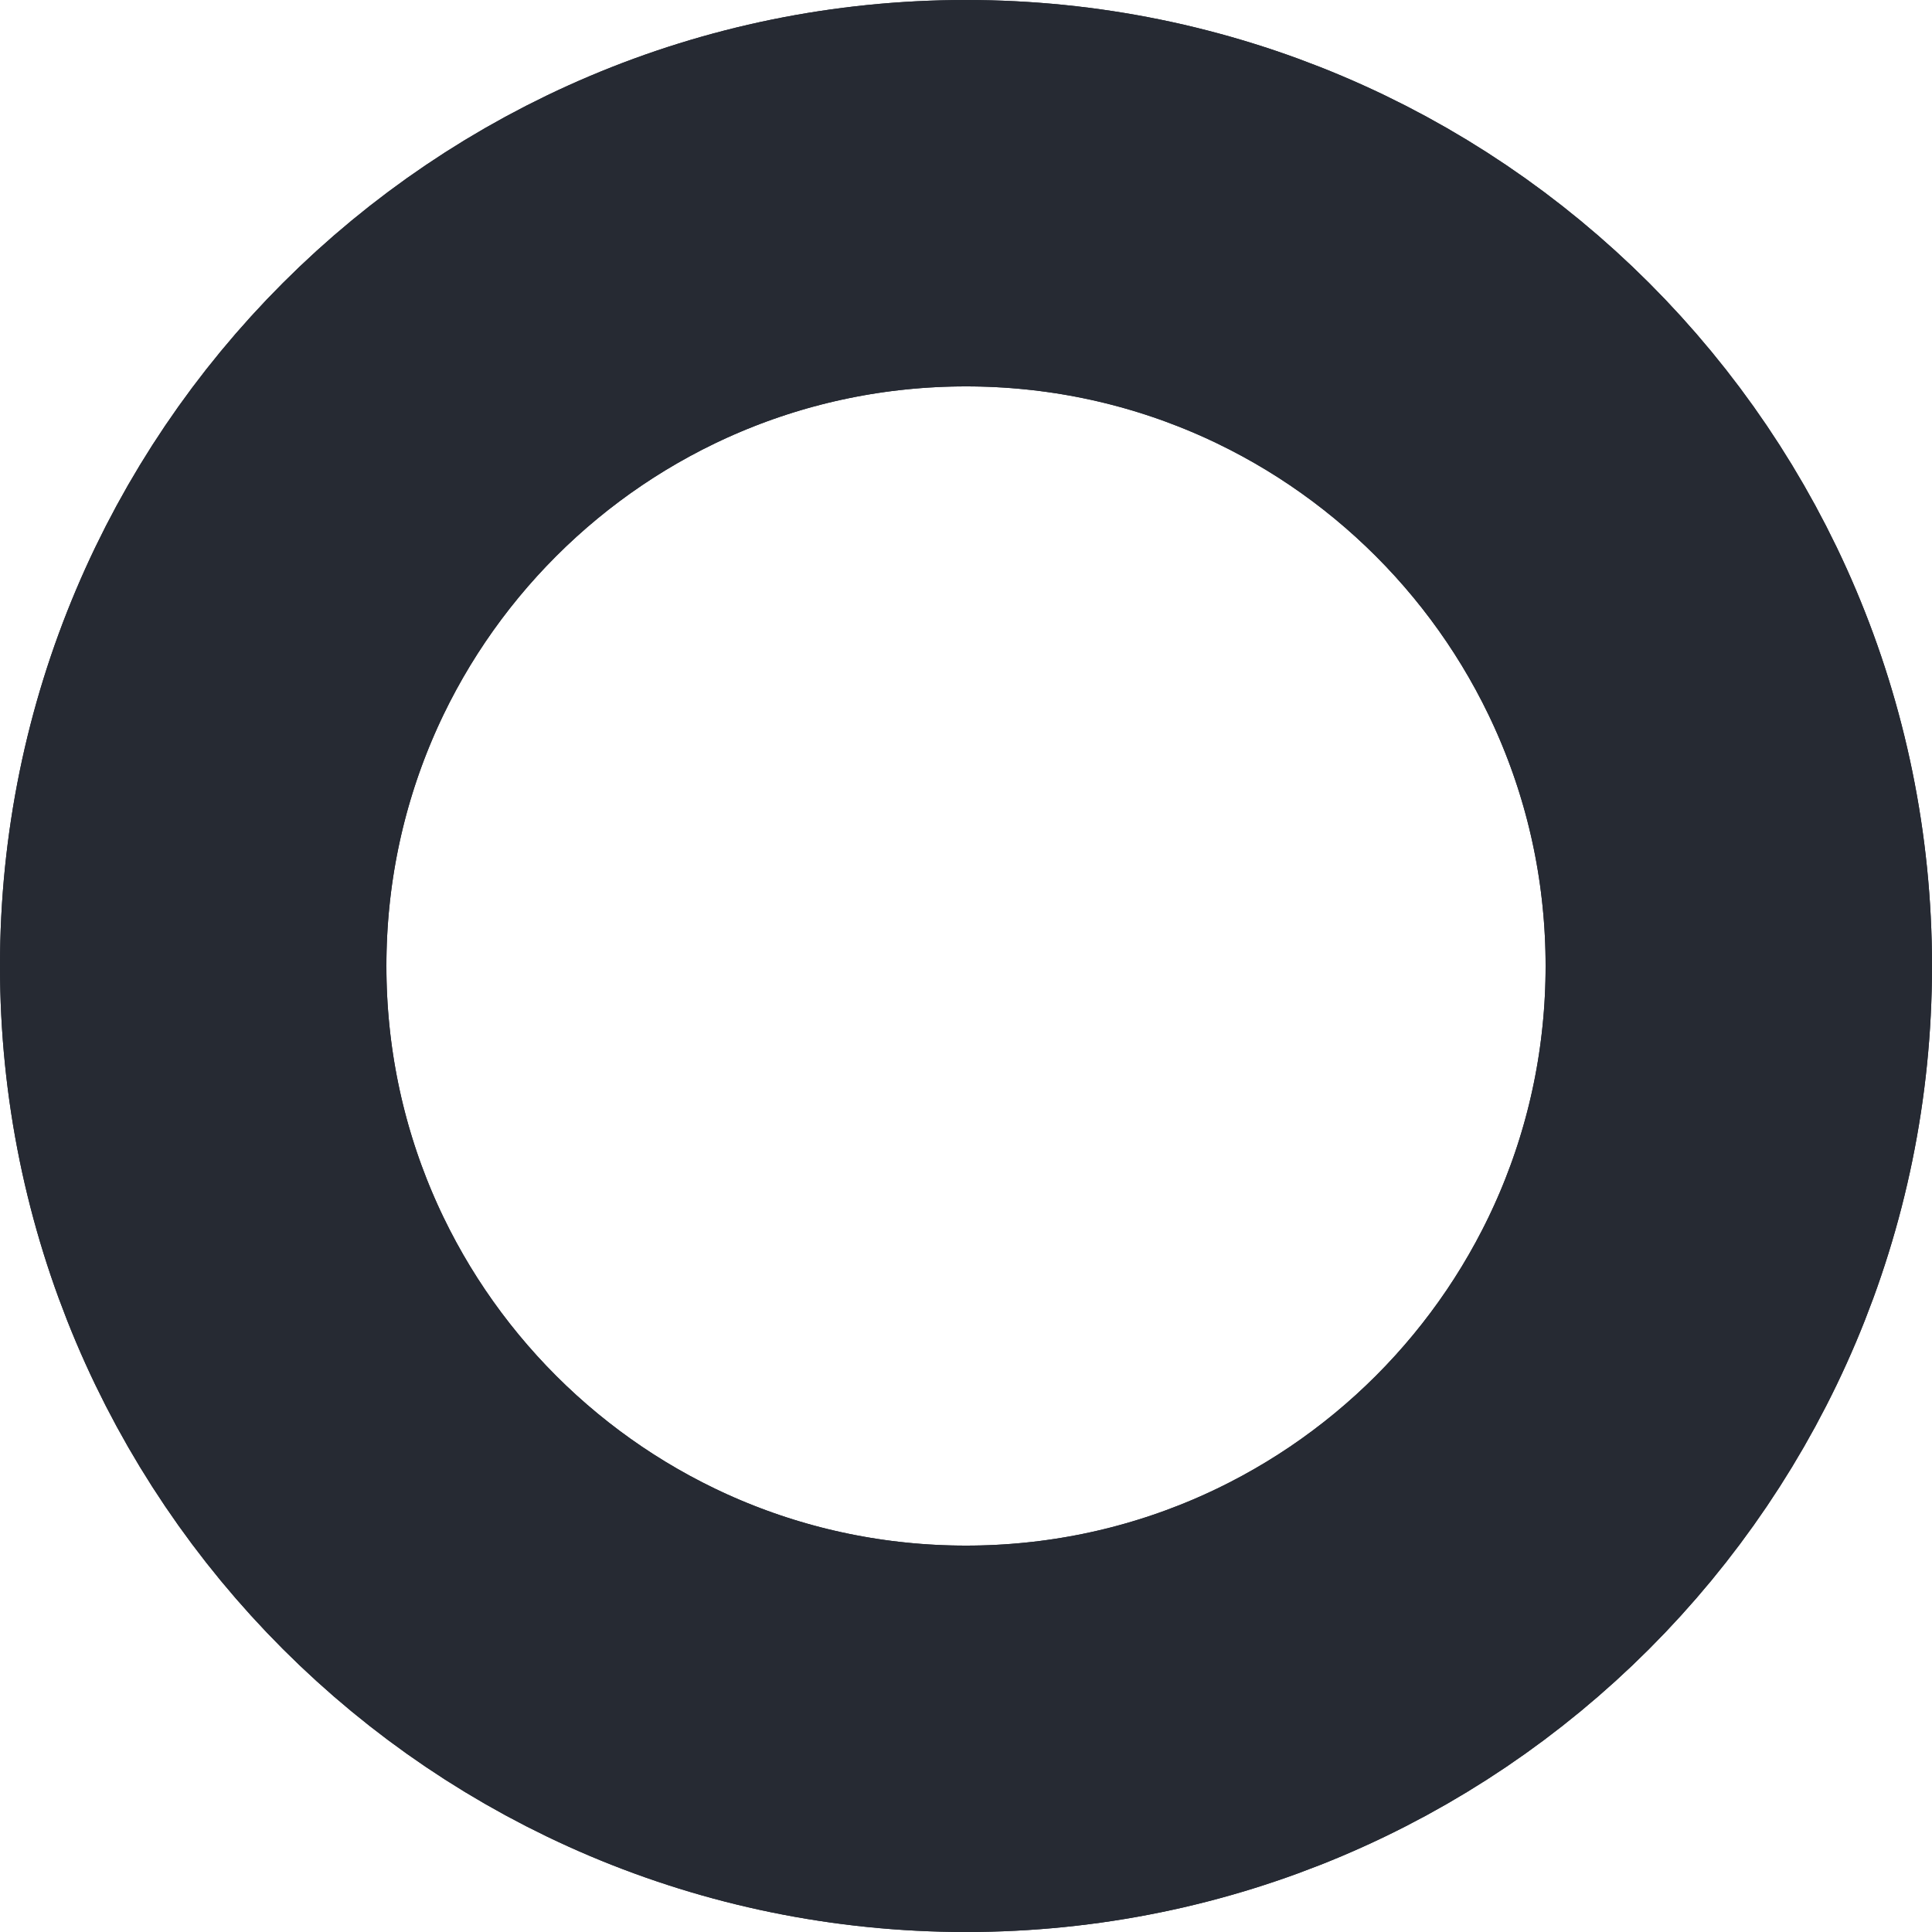
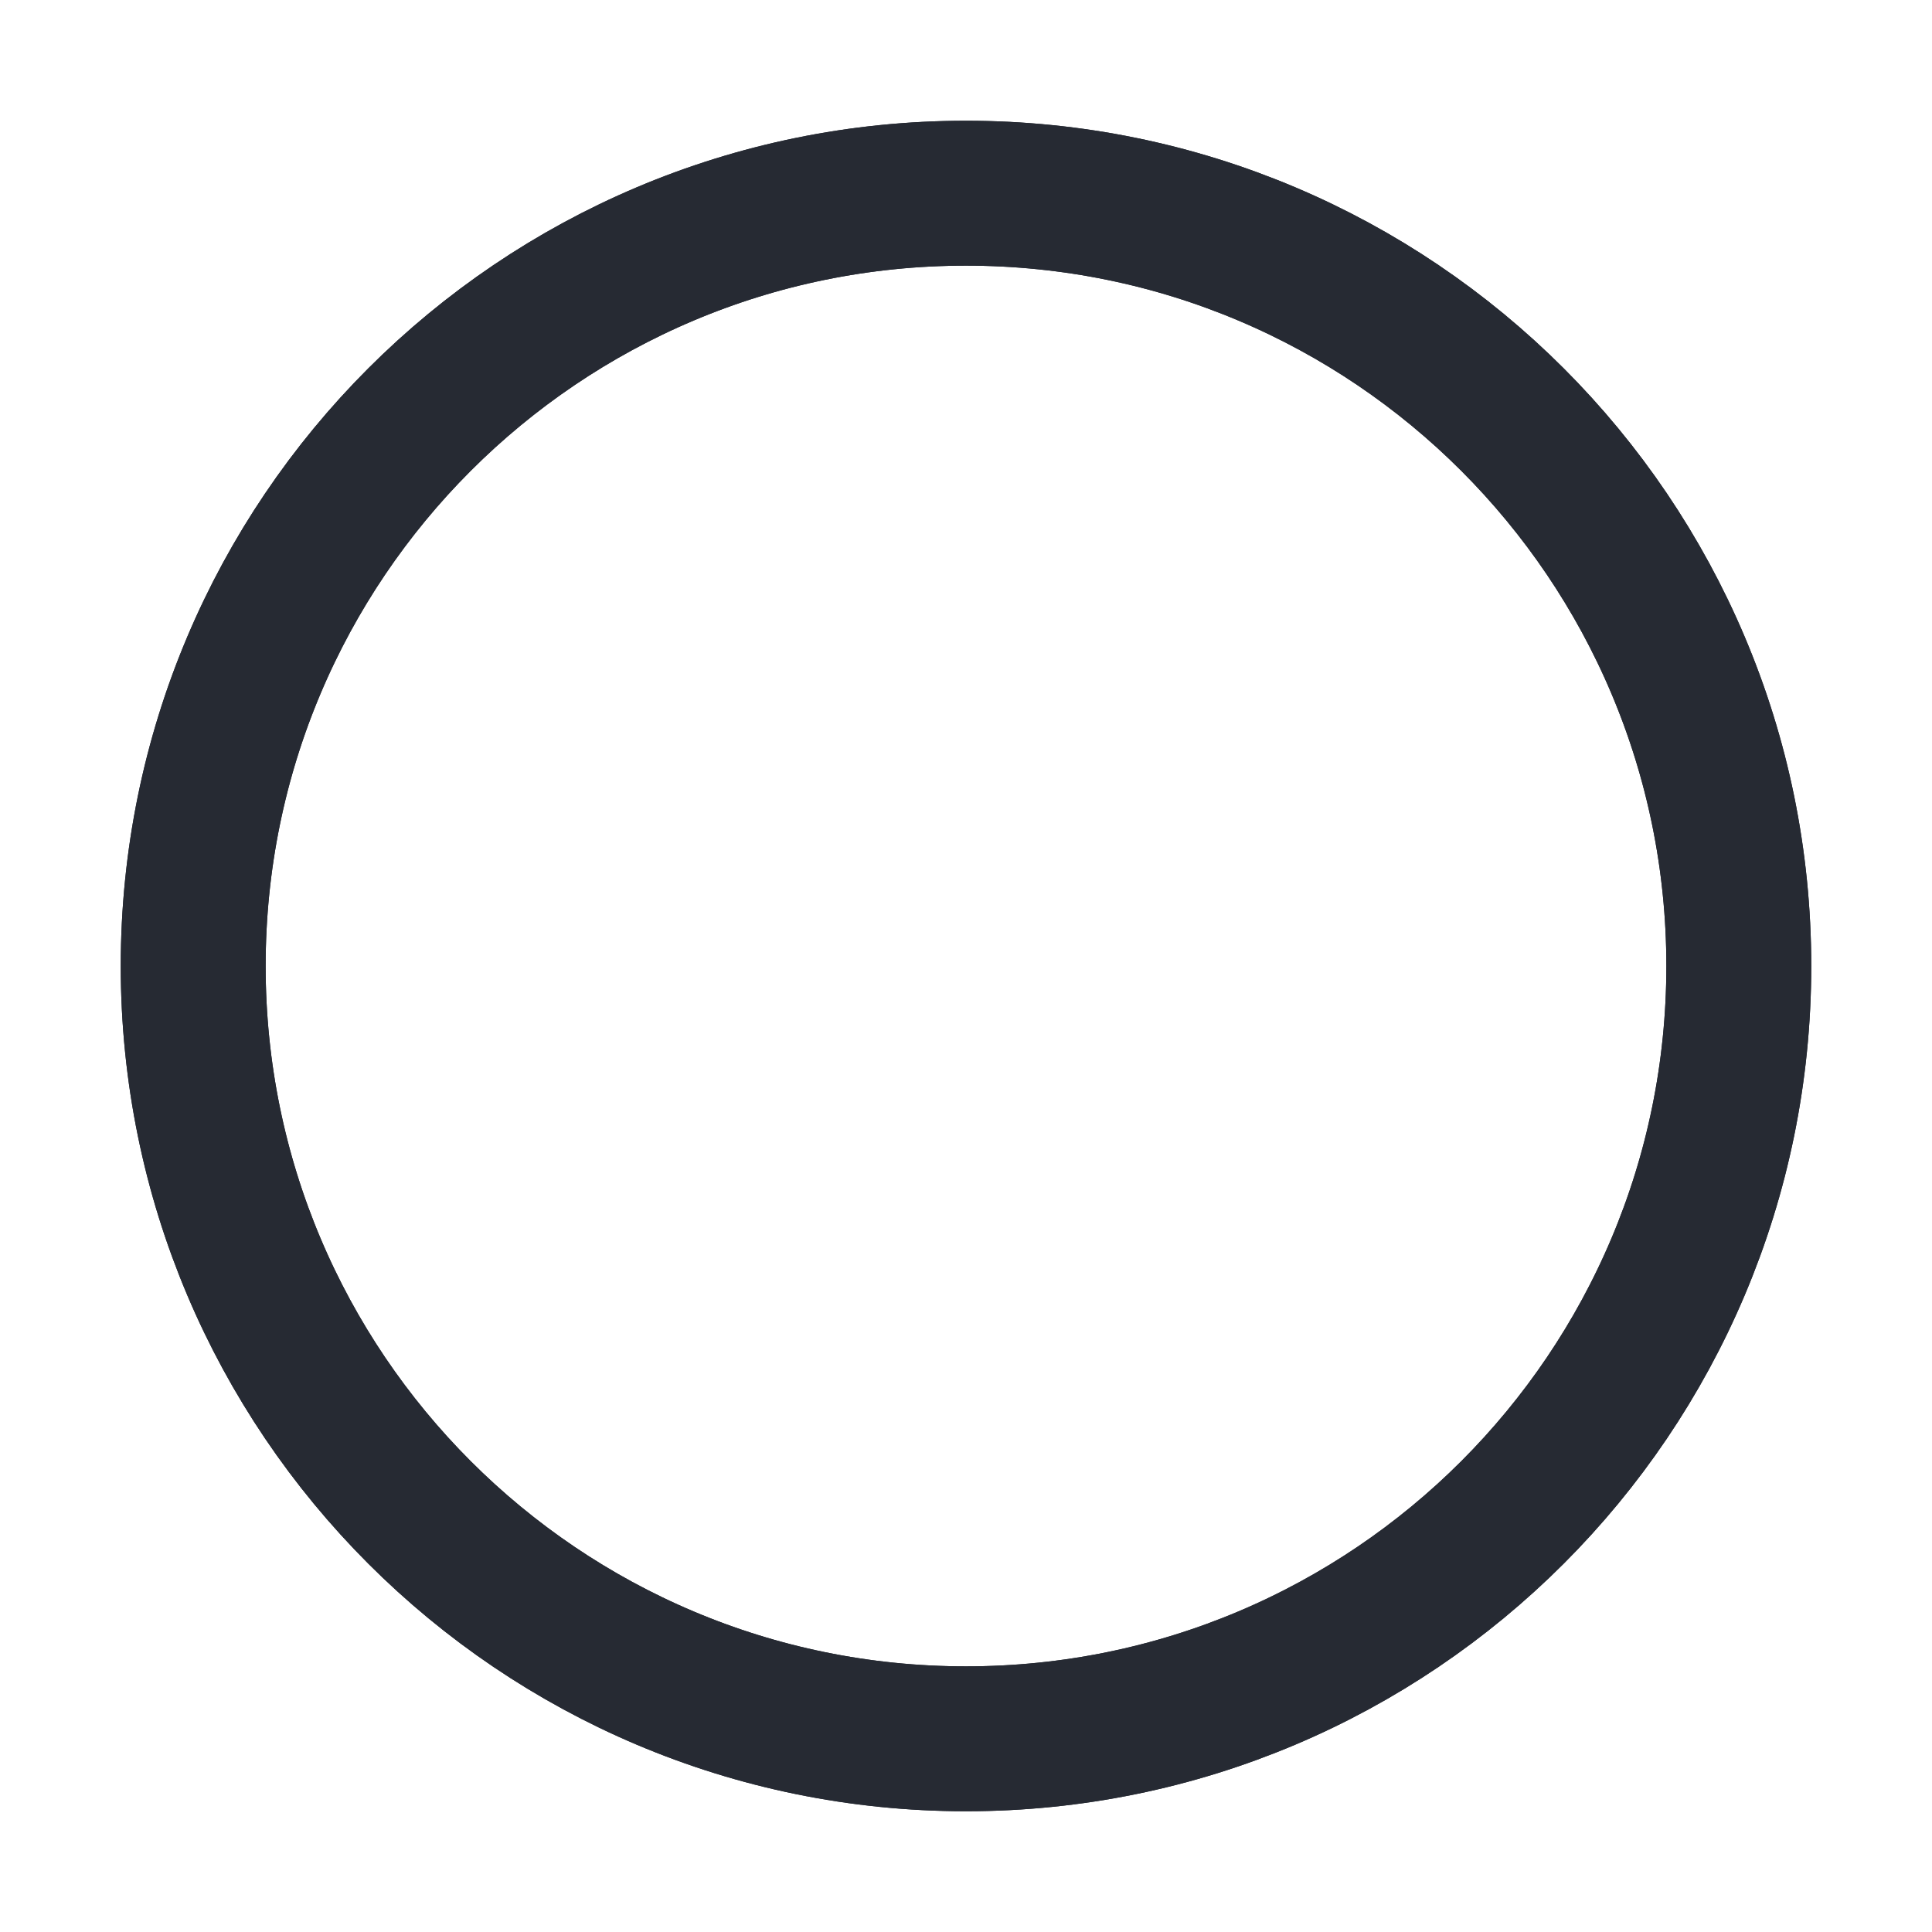
- <svg xmlns="http://www.w3.org/2000/svg" class="loadingAnimation loadingAnimation--smaller" viewBox="0 0 20 20" width="20" height="20">
+ <svg xmlns="http://www.w3.org/2000/svg" class="loadingAnimation is-bolder" viewBox="0 0 200 200" width="20" height="20">
  <style>
.loadingAnimation {
-   animation: protonRotate 3s linear infinite; }
- 
- @keyframes protonRotate {
-   0% {
-     transform: rotate(0); }
-   100% {
-     transform: rotate(360deg); } }
- 
+   animation: loaderRotation 3.6s ease-in-out infinite;
+   will-change: transform;
+ }
+ @keyframes loaderRotation {
+   from {
+     transform: rotate(0);
+   }
+   to {
+     transform: rotate(360deg);
+   }
+ }
.loadingAnimation-circle {
-   fill: transparent;
+   transform-origin: 50%;
+   fill: none;
  stroke: #262a33;
-   stroke-width: 4;
-   transform-origin: 50%; }
- 
- .loadingAnimation-orbit1--smaller {
-   animation: protonOrbit1-smaller 3s linear infinite; }
- 
- .loadingAnimation-orbit2--smaller {
-   animation: protonOrbit2-smaller 3s linear infinite; }
- 
- @keyframes protonOrbit1-smaller {
-   0% {
+   stroke-width: 4.5;
+   will-change: transform;
+   animation: 3s linear infinite;
+ }
+ .loadingAnimation-orbit1 {
+   animation-name: loaderOrbitX;
+ }
+ .loadingAnimation-orbit2 {
+   animation-name: loaderOrbitY;
+   animation-delay: 0.125s;
+ }
+ .loadingAnimation.is-bolder .loadingAnimation-circle {
+   stroke-width: 15;
+ }
+ .loadingAnimation.is-bolder .loadingAnimation-orbit1 {
+   animation-name: loaderOrbitX-bolder;
+ }
+ .loadingAnimation.is-bolder .loadingAnimation-orbit2 {
+   animation-name: loaderOrbitY-bolder;
+ }
+ @keyframes loaderOrbitX-bolder {
+   from {
    transform: rotateX(0);
-     stroke-width: 1; }
+     stroke-width: 15;
+   }
  25% {
-     stroke-width: 2; }
+     stroke-width: 30;
+   }
  50% {
-     stroke-width: 1; }
+     stroke-width: 15;
+   }
  75% {
-     stroke-width: 2; }
-   100% {
+     stroke-width: 30;
+   }
+   to {
    transform: rotateX(360deg);
-     stroke-width: 1; } }
- @keyframes protonOrbit2-smaller {
-   0% {
+     stroke-width: 15;
+   }
+ }
+ @keyframes loaderOrbitY-bolder {
+   from {
    transform: rotateY(0);
-     stroke-width: 1; }
+     stroke-width: 15;
+   }
  25% {
-     stroke-width: 2; }
+     stroke-width: 30;
+   }
  50% {
-     stroke-width: 1; }
+     stroke-width: 15;
+   }
  75% {
-     stroke-width: 2; }
-   100% {
+     stroke-width: 30;
+   }
+   to {
    transform: rotateY(360deg);
-     stroke-width: 1; } }
+     stroke-width: 15;
+   }
+ }
</style>
-   <circle cx="10" cy="10" r="8" class="loadingAnimation-circle loadingAnimation-circle--smaller loadingAnimation-orbit1--smaller" />
-   <circle cx="10" cy="10" r="8" class="loadingAnimation-circle loadingAnimation-circle--smaller loadingAnimation-orbit2--smaller" />
+   <circle cx="100" cy="100" r="80" class="loadingAnimation-circle loadingAnimation-orbit1" />
+   <circle cx="100" cy="100" r="80" class="loadingAnimation-circle loadingAnimation-orbit2" />
</svg>
